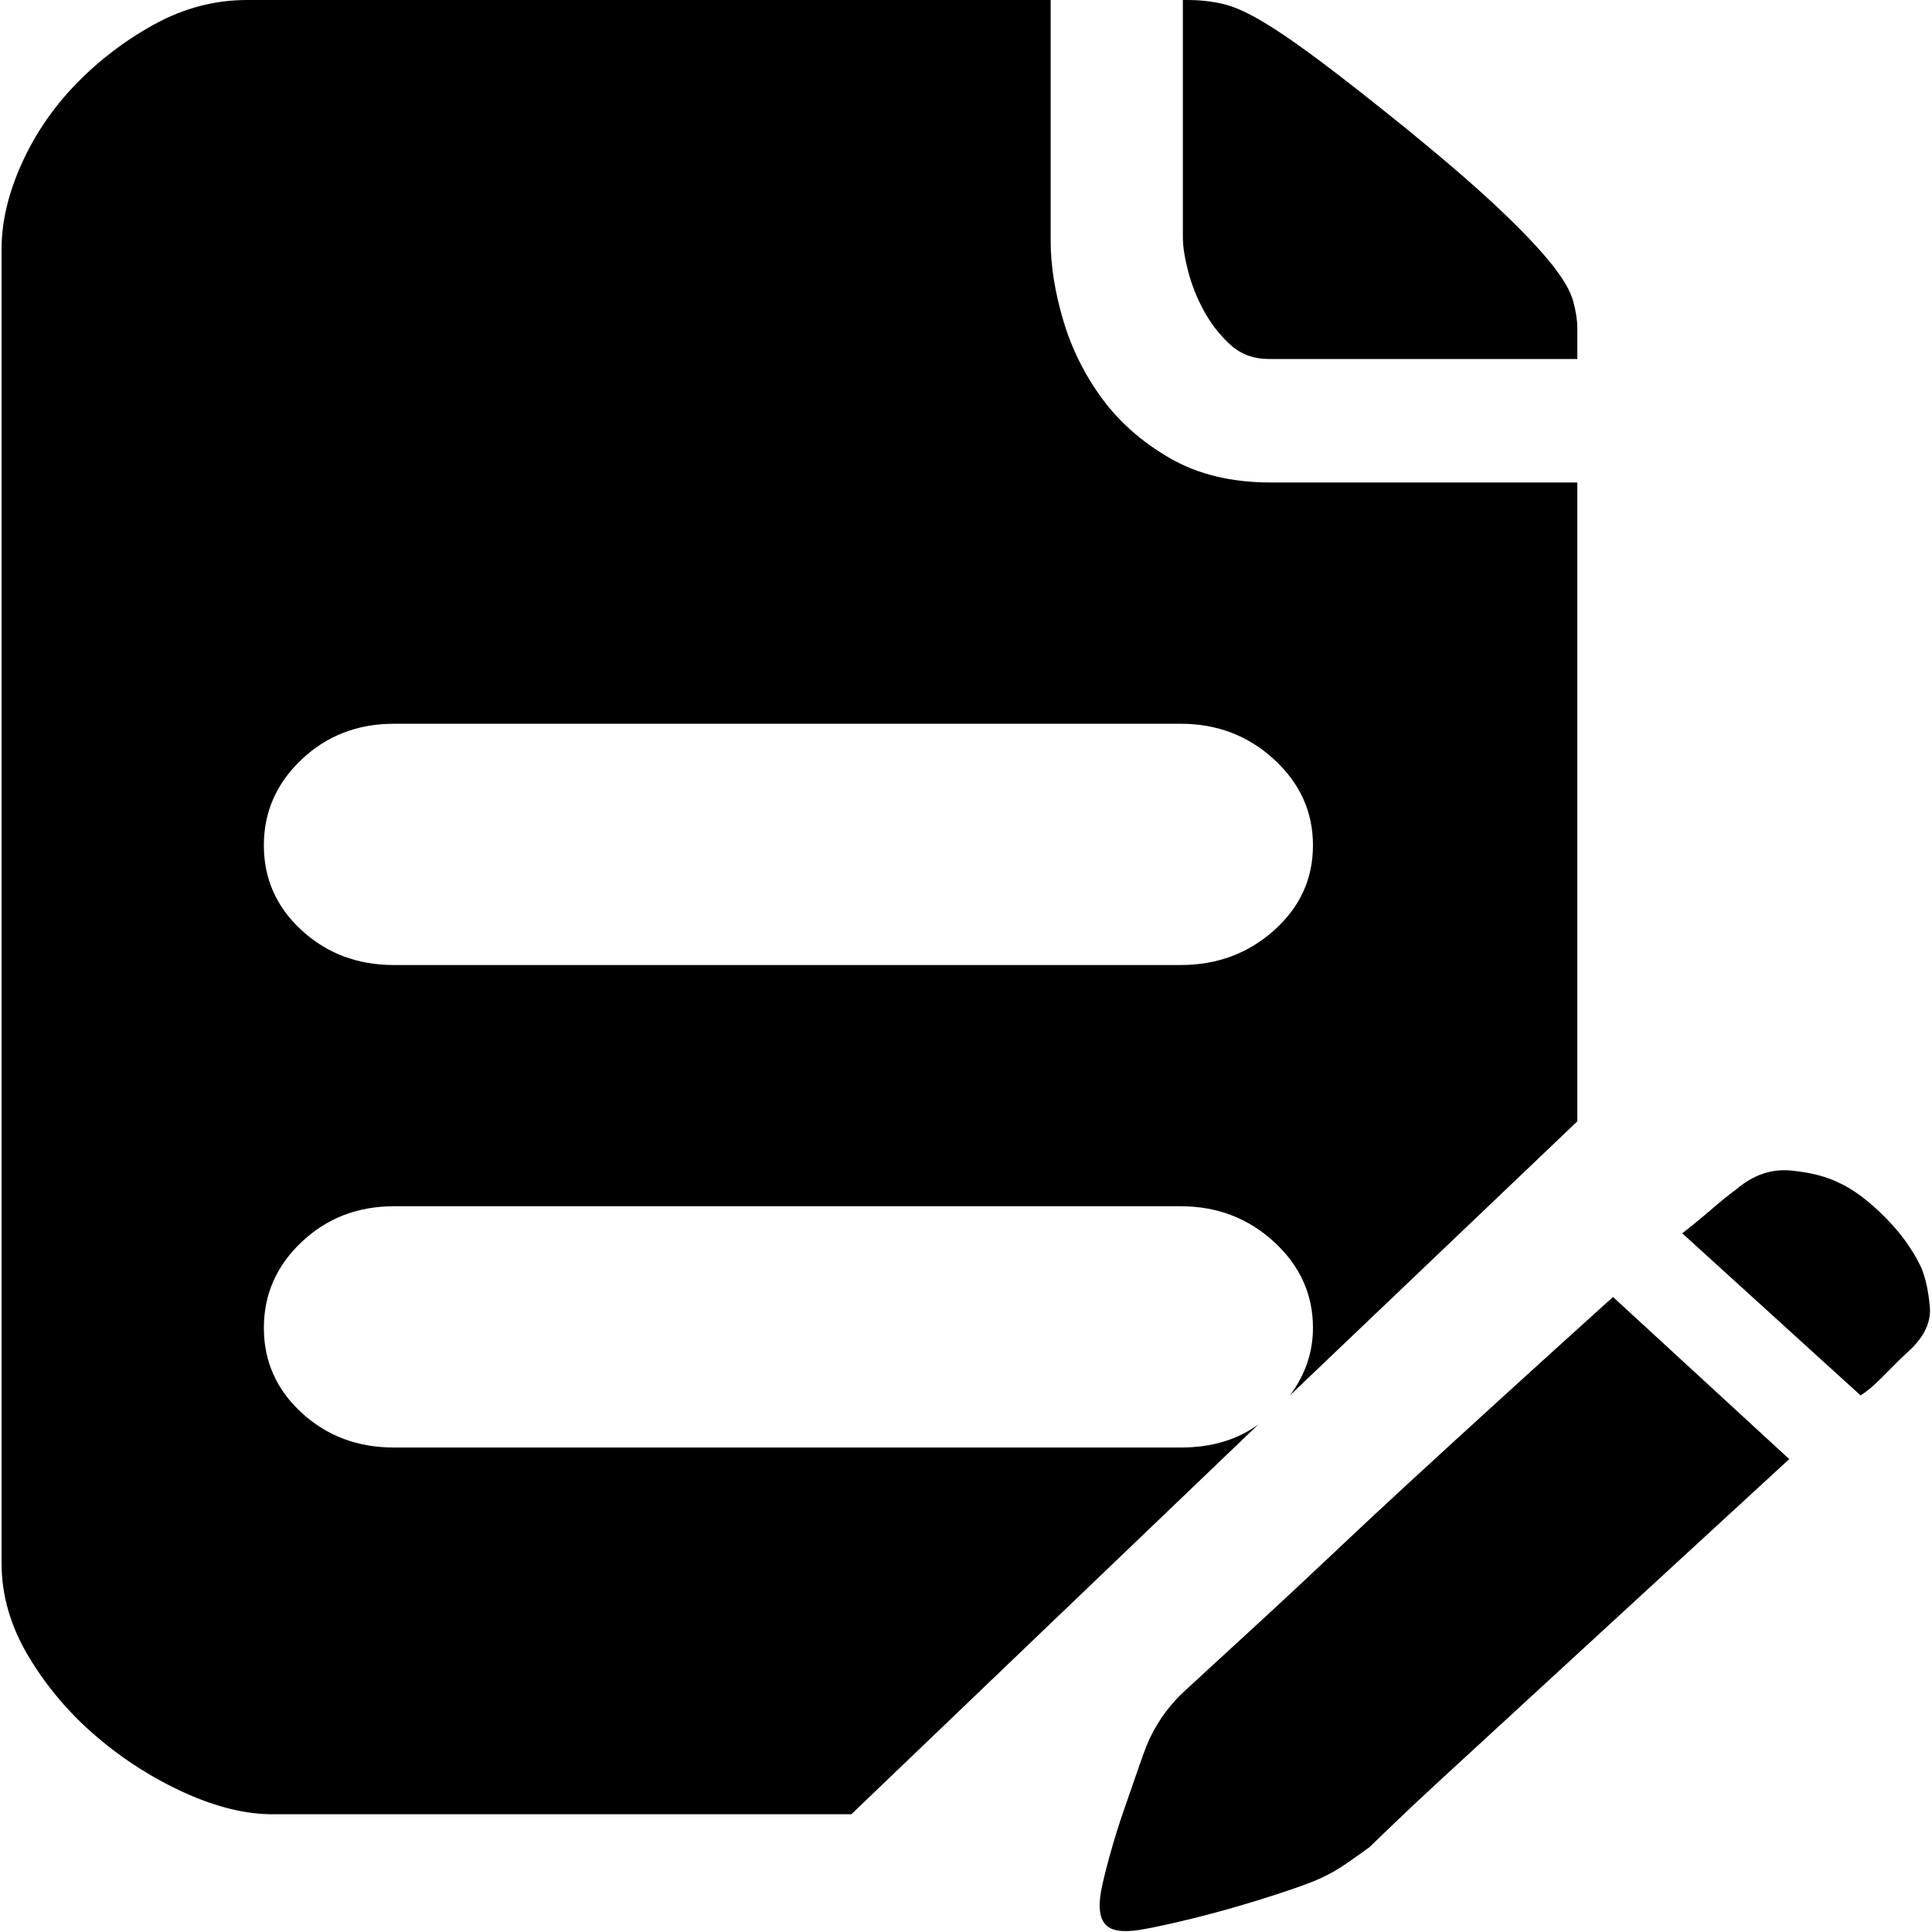
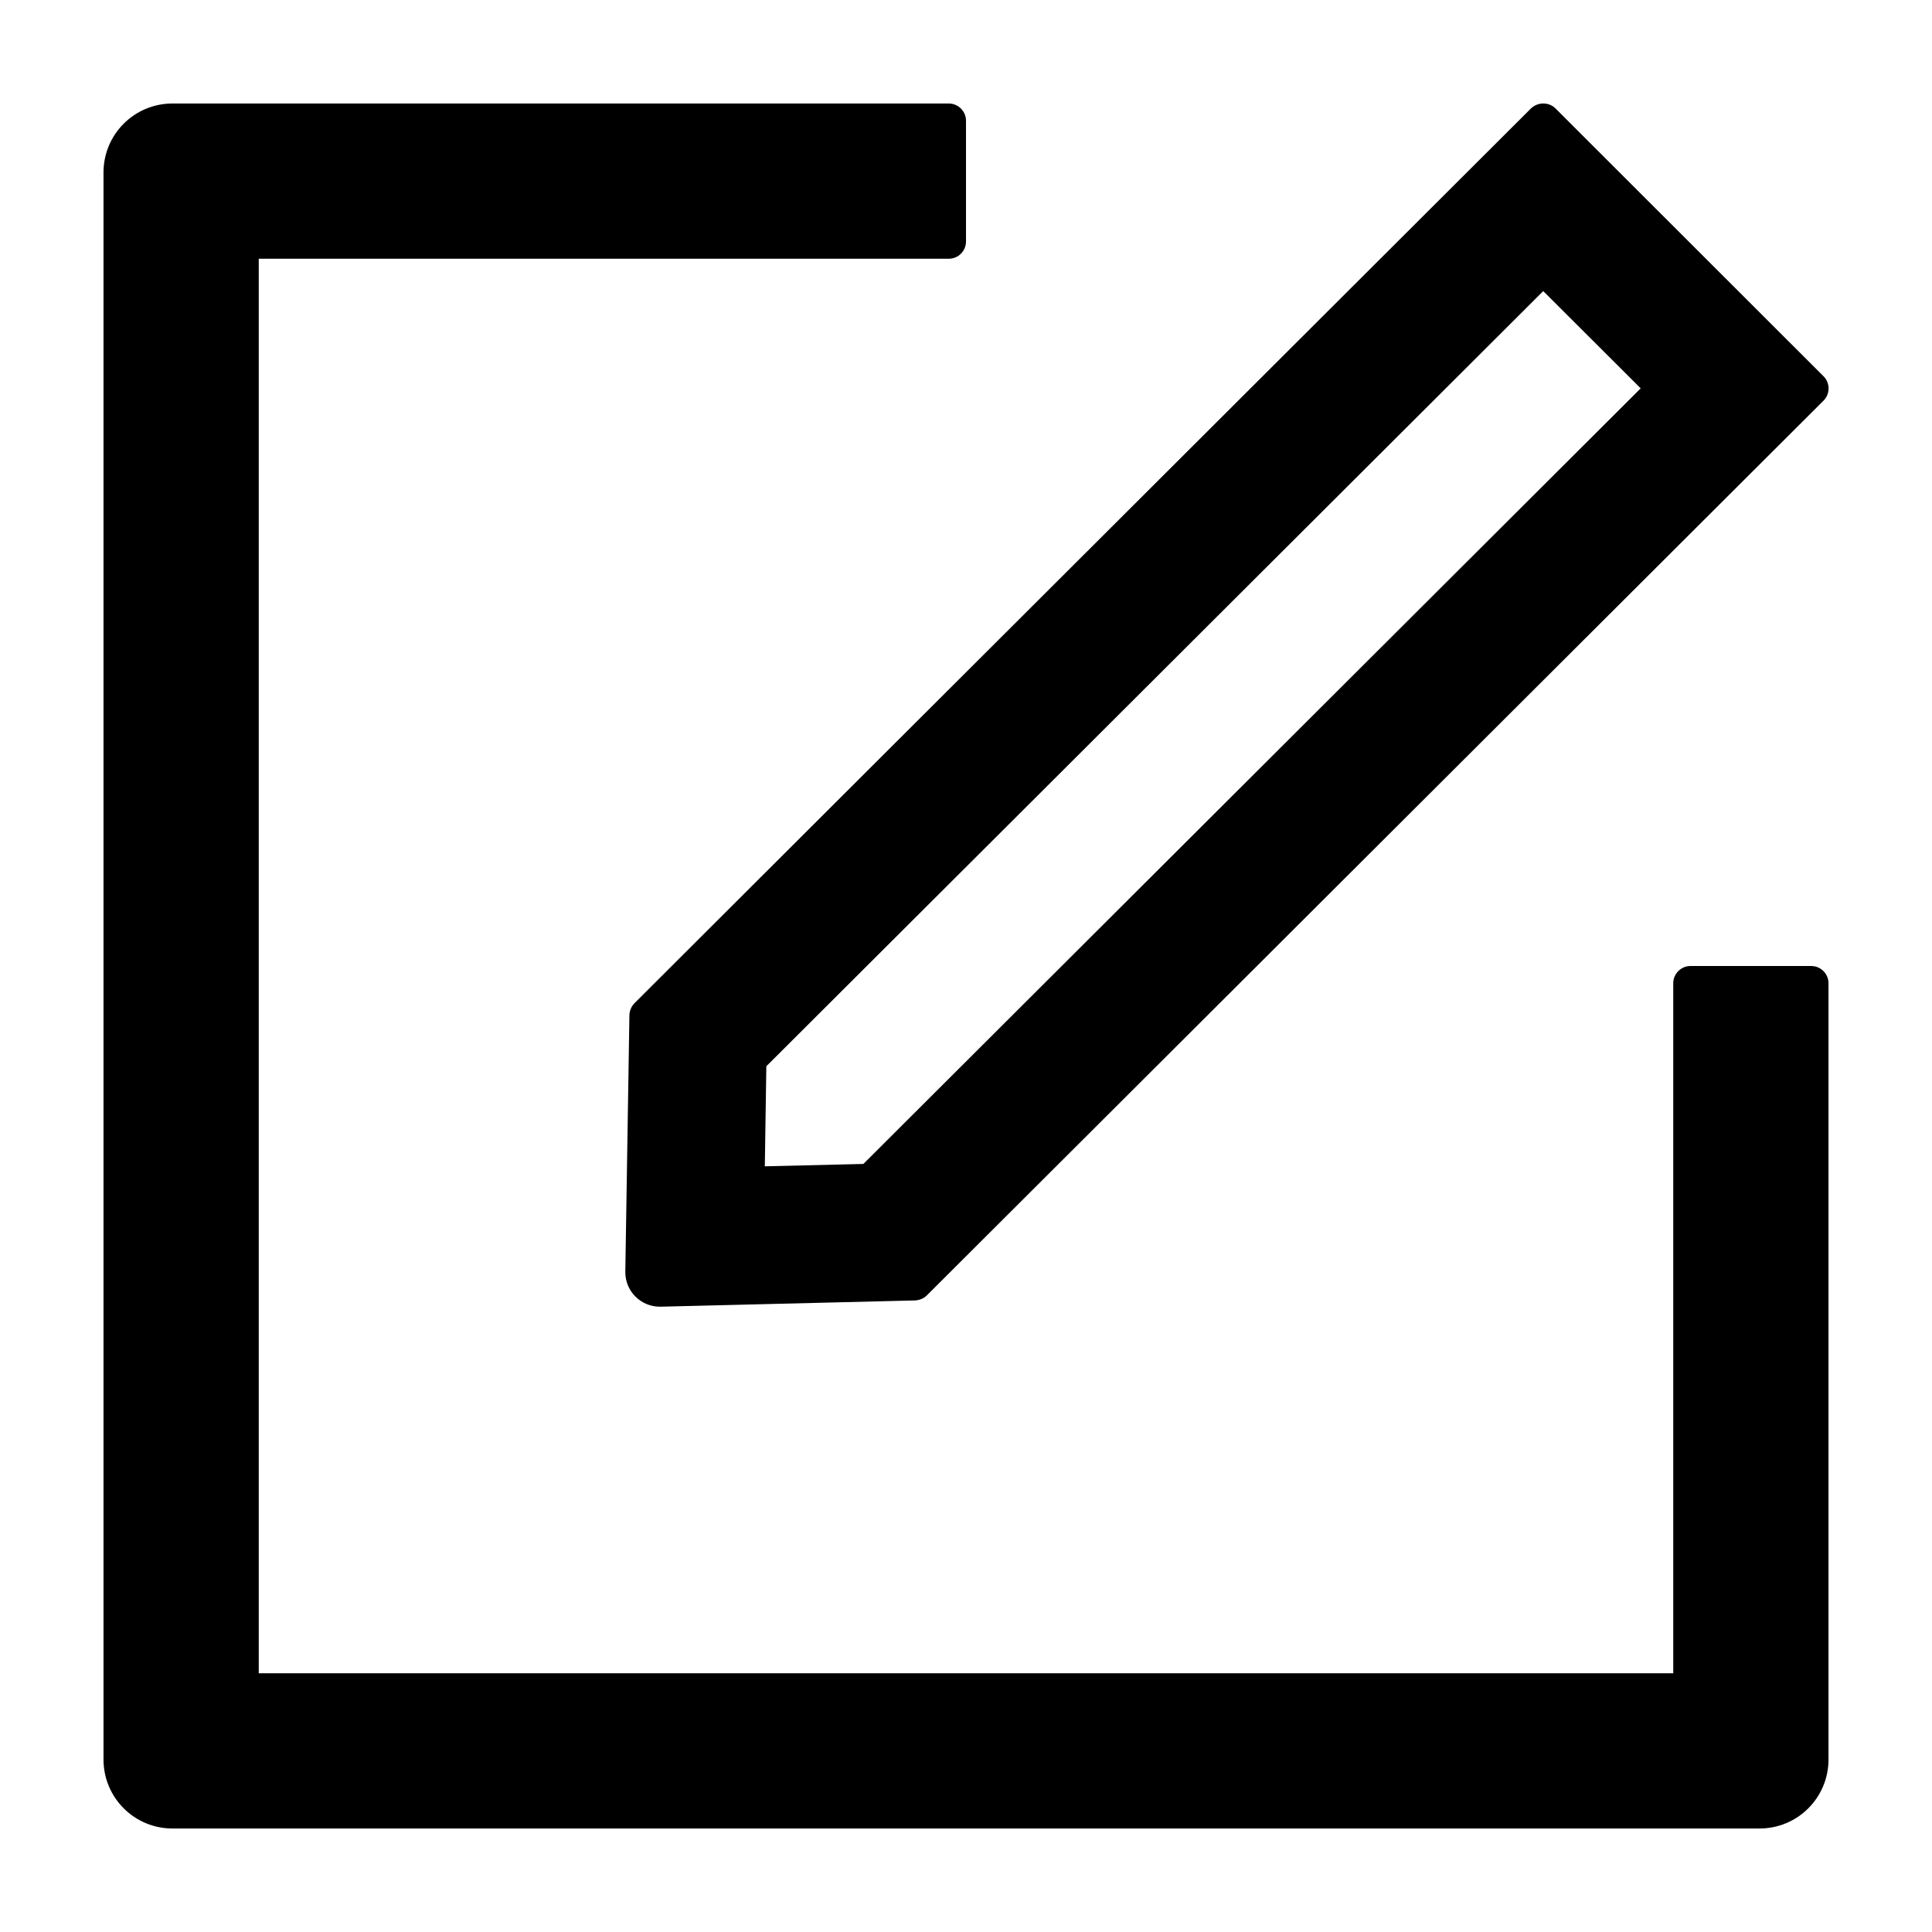
- <svg xmlns="http://www.w3.org/2000/svg" width="128" height="128">
-   <path d="M84.068 23.784c-1.02 0-1.877-.32-2.572-.96a8.588 8.588 0 0 1-1.738-2.237 11.524 11.524 0 0 1-1.042-2.621c-.232-.895-.348-1.641-.348-2.238V0h.278c.834 0 1.622.085 2.363.256.742.17 1.645.575 2.711 1.214 1.066.64 2.363 1.535 3.892 2.686 1.53 1.15 3.453 2.664 5.77 4.54 2.502 2.045 4.494 3.771 5.977 5.178 1.483 1.406 2.618 2.6 3.406 3.58.787.98 1.274 1.812 1.46 2.494.185.682.277 1.278.277 1.79v2.046H84.068zM127.3 84.01c.278.682.464 1.535.556 2.558.093 1.023-.37 2.003-1.39 2.94-.463.427-.88.832-1.25 1.215-.372.384-.696.704-.974.96a6.69 6.69 0 0 1-.973.767l-11.816-10.741a44.331 44.331 0 0 0 1.877-1.535 31.028 31.028 0 0 1 1.737-1.406c1.112-.938 2.317-1.343 3.615-1.215 1.297.128 2.363.405 3.197.83.927.427 1.923 1.173 2.989 2.239 1.065 1.065 1.876 2.195 2.432 3.388zM78.23 95.902c2.038 0 3.752-.511 5.143-1.534l-26.969 25.83H18.037c-1.761 0-3.684-.47-5.77-1.407a24.549 24.549 0 0 1-5.838-3.709 21.373 21.373 0 0 1-4.518-5.306c-1.204-2.003-1.807-4.07-1.807-6.202V16.495c0-1.79.44-3.665 1.32-5.626A18.41 18.41 0 0 1 5.04 5.562a21.798 21.798 0 0 1 5.213-3.964C12.198.533 14.237 0 16.37 0h53.24v15.984c0 1.62.278 3.367.834 5.242a16.704 16.704 0 0 0 2.572 5.179c1.159 1.577 2.665 2.898 4.518 3.964 1.853 1.066 4.078 1.598 6.673 1.598h20.295v42.325L85.458 92.45c1.02-1.364 1.529-2.856 1.529-4.476 0-2.216-.857-4.113-2.572-5.69-1.714-1.577-3.776-2.366-6.186-2.366H26.1c-2.409 0-4.448.789-6.116 2.366-1.668 1.577-2.502 3.474-2.502 5.69 0 2.217.834 4.092 2.502 5.626 1.668 1.535 3.707 2.302 6.117 2.302h52.13zM26.1 47.951c-2.41 0-4.449.789-6.117 2.366-1.668 1.577-2.502 3.473-2.502 5.69 0 2.216.834 4.092 2.502 5.626 1.668 1.534 3.707 2.302 6.117 2.302h52.13c2.409 0 4.47-.768 6.185-2.302 1.715-1.534 2.572-3.41 2.572-5.626 0-2.217-.857-4.113-2.572-5.69-1.714-1.577-3.776-2.366-6.186-2.366H26.1zm52.407 64.063l1.807-1.663 3.476-3.196a479.75 479.75 0 0 0 4.587-4.284 500.757 500.757 0 0 1 5.004-4.667c3.985-3.666 8.48-7.758 13.485-12.276l11.677 10.741-13.485 12.404-5.004 4.603-4.587 4.22a179.46 179.46 0 0 0-3.267 3.068c-.88.853-1.367 1.322-1.46 1.407-.463.341-.973.703-1.529 1.087-.556.383-1.112.703-1.668.959-.556.256-1.413.575-2.572.959a83.5 83.5 0 0 1-3.545 1.087 72.2 72.2 0 0 1-3.475.895c-1.112.256-1.946.426-2.502.511-1.112.17-1.854.043-2.224-.383-.371-.426-.464-1.151-.278-2.174.092-.511.278-1.279.556-2.302.278-1.023.602-2.067.973-3.132l1.042-3.005c.325-.938.58-1.577.765-1.918a10.157 10.157 0 0 1 2.224-2.941z" />
+ <svg xmlns="http://www.w3.org/2000/svg" viewBox="64 64 896 896" focusable="false">
+   <path d="M904 512h-56c-4.4 0-8 3.6-8 8v320H184V184h320c4.4 0 8-3.6 8-8v-56c0-4.4-3.6-8-8-8H144c-17.7 0-32 14.3-32 32v736c0 17.7 14.3 32 32 32h736c17.7 0 32-14.3 32-32V520c0-4.4-3.6-8-8-8z" />
+   <path d="M355.9 534.9L354 653.8c-.1 8.9 7.1 16.2 16 16.2h.4l118-2.9c2-.1 4-.9 5.4-2.3l415.9-415c3.1-3.1 3.1-8.2 0-11.3L785.4 114.3c-1.6-1.6-3.6-2.3-5.7-2.3s-4.1.8-5.7 2.3l-415.8 415a8.3 8.3 0 00-2.3 5.6zm63.5 23.6L779.7 199l45.2 45.1-360.5 359.7-45.7 1.1.7-46.4z" />
</svg>
